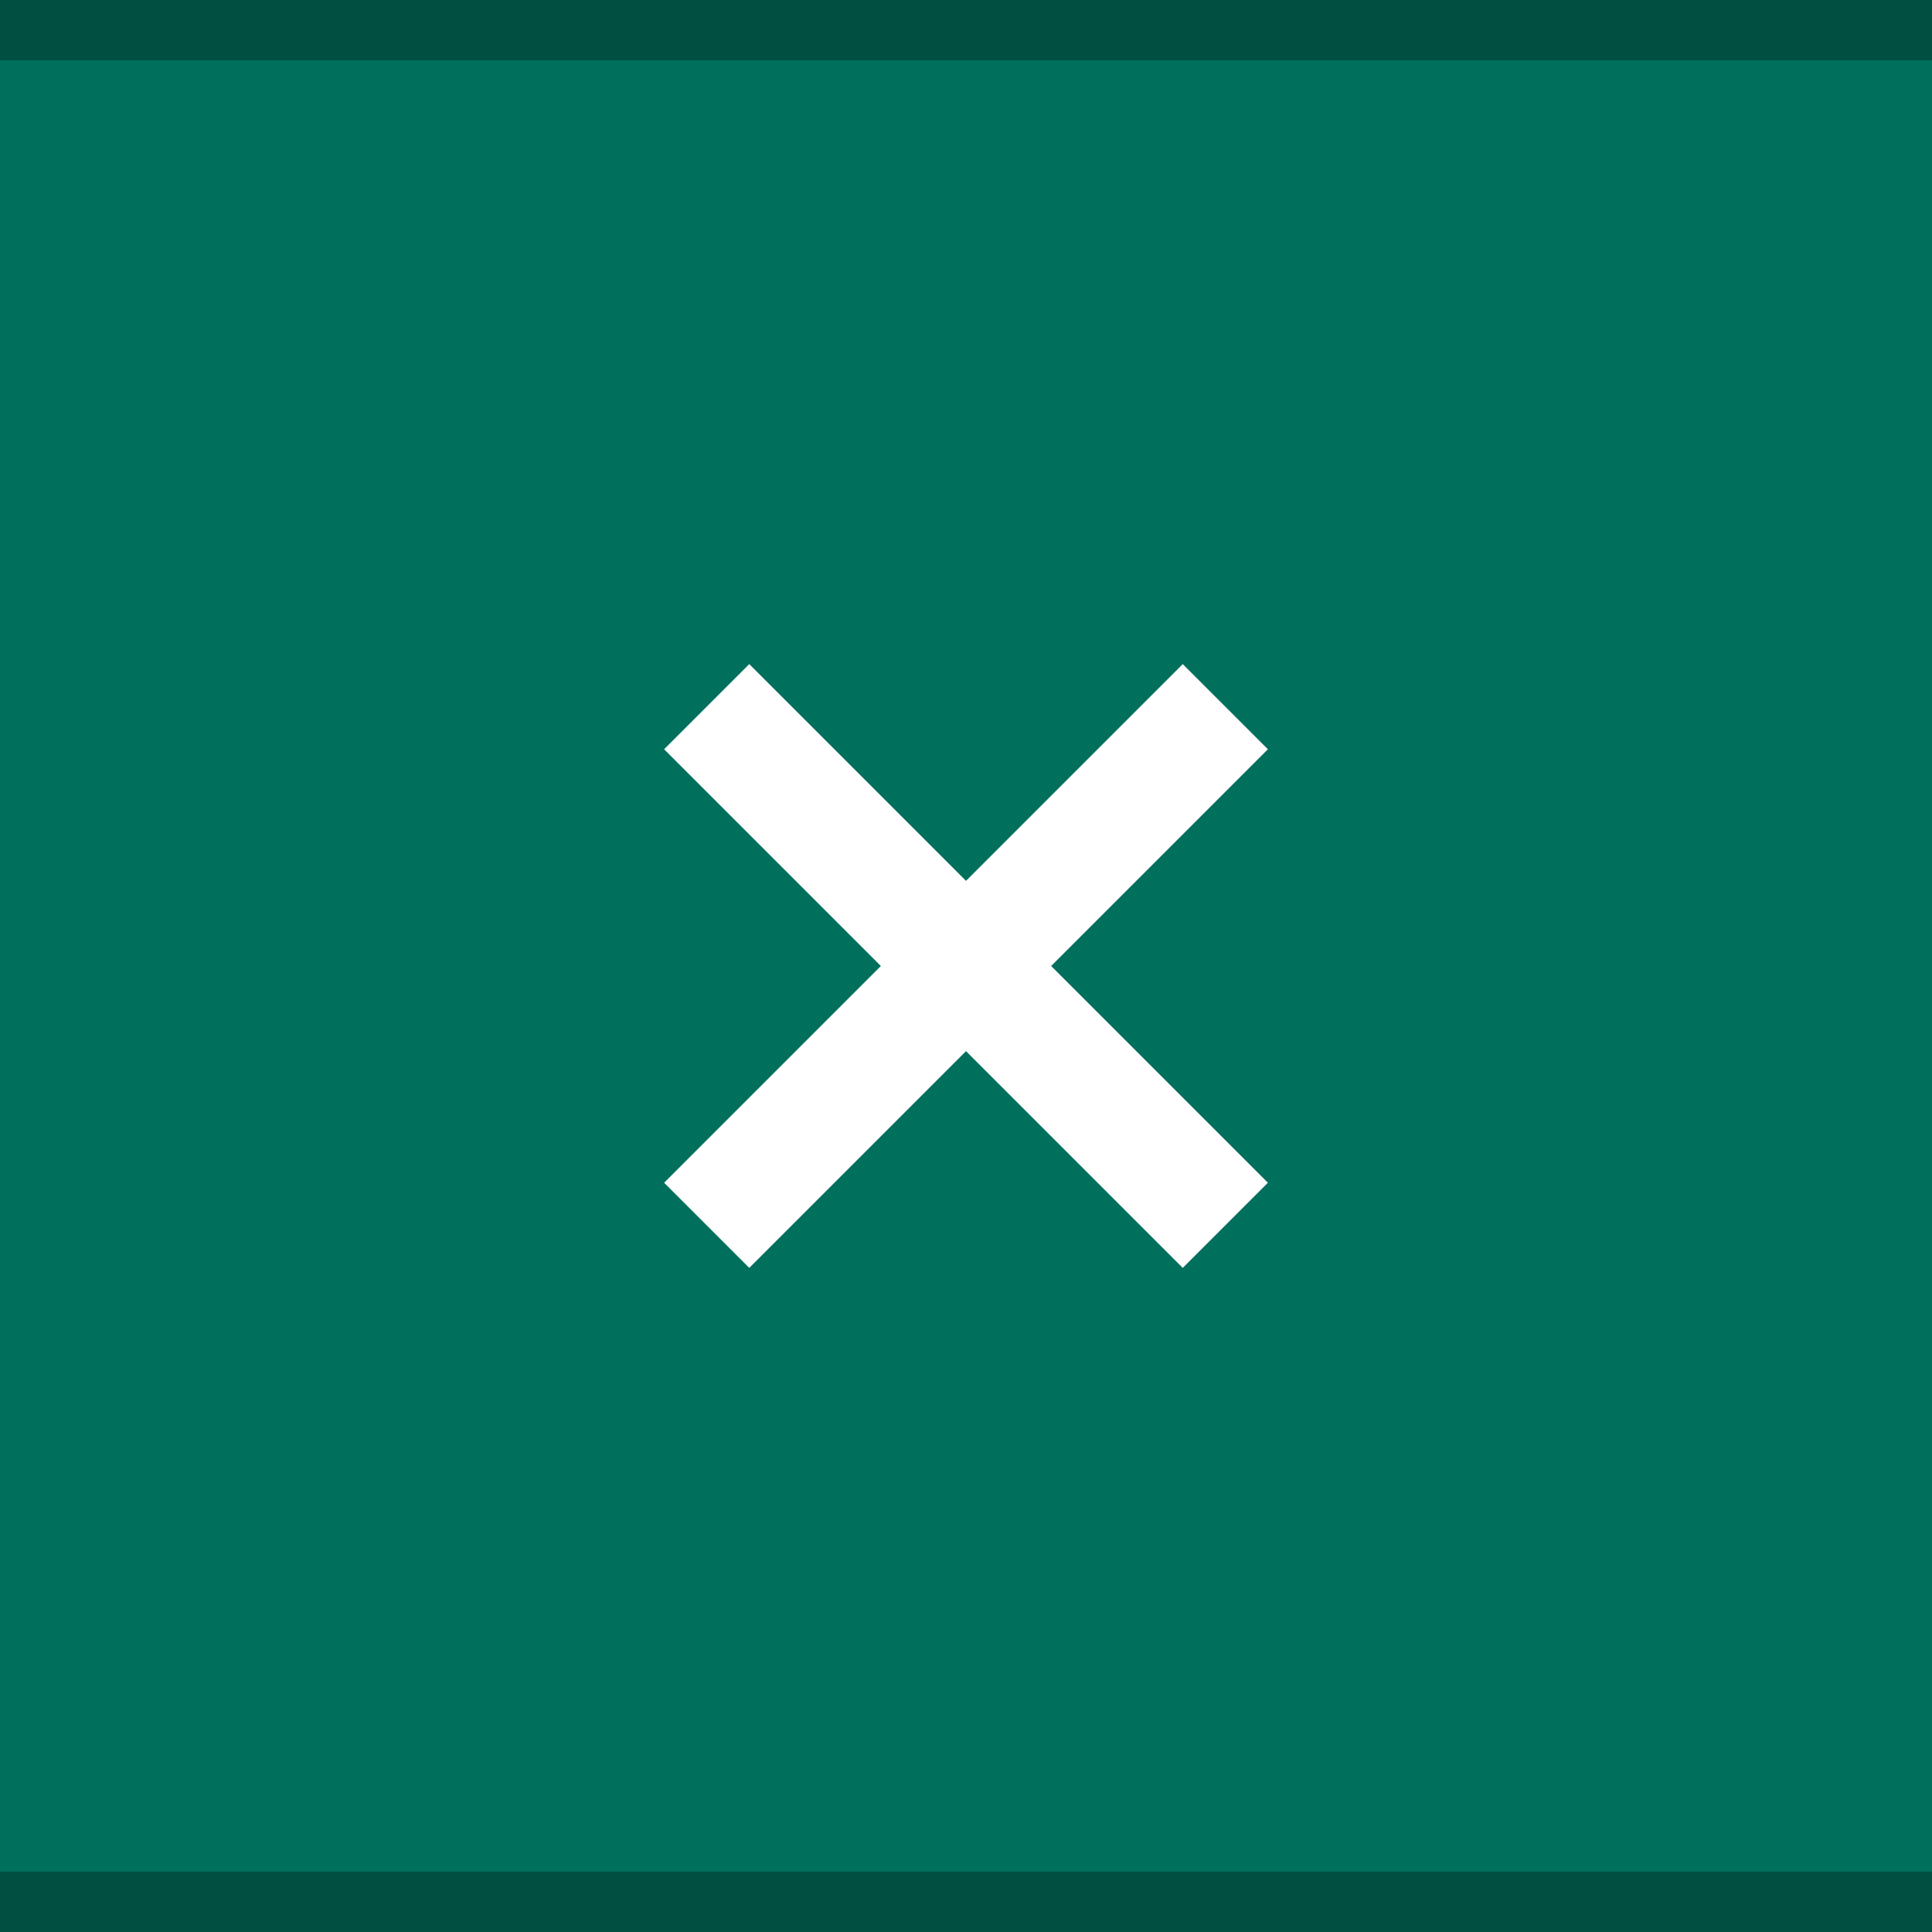
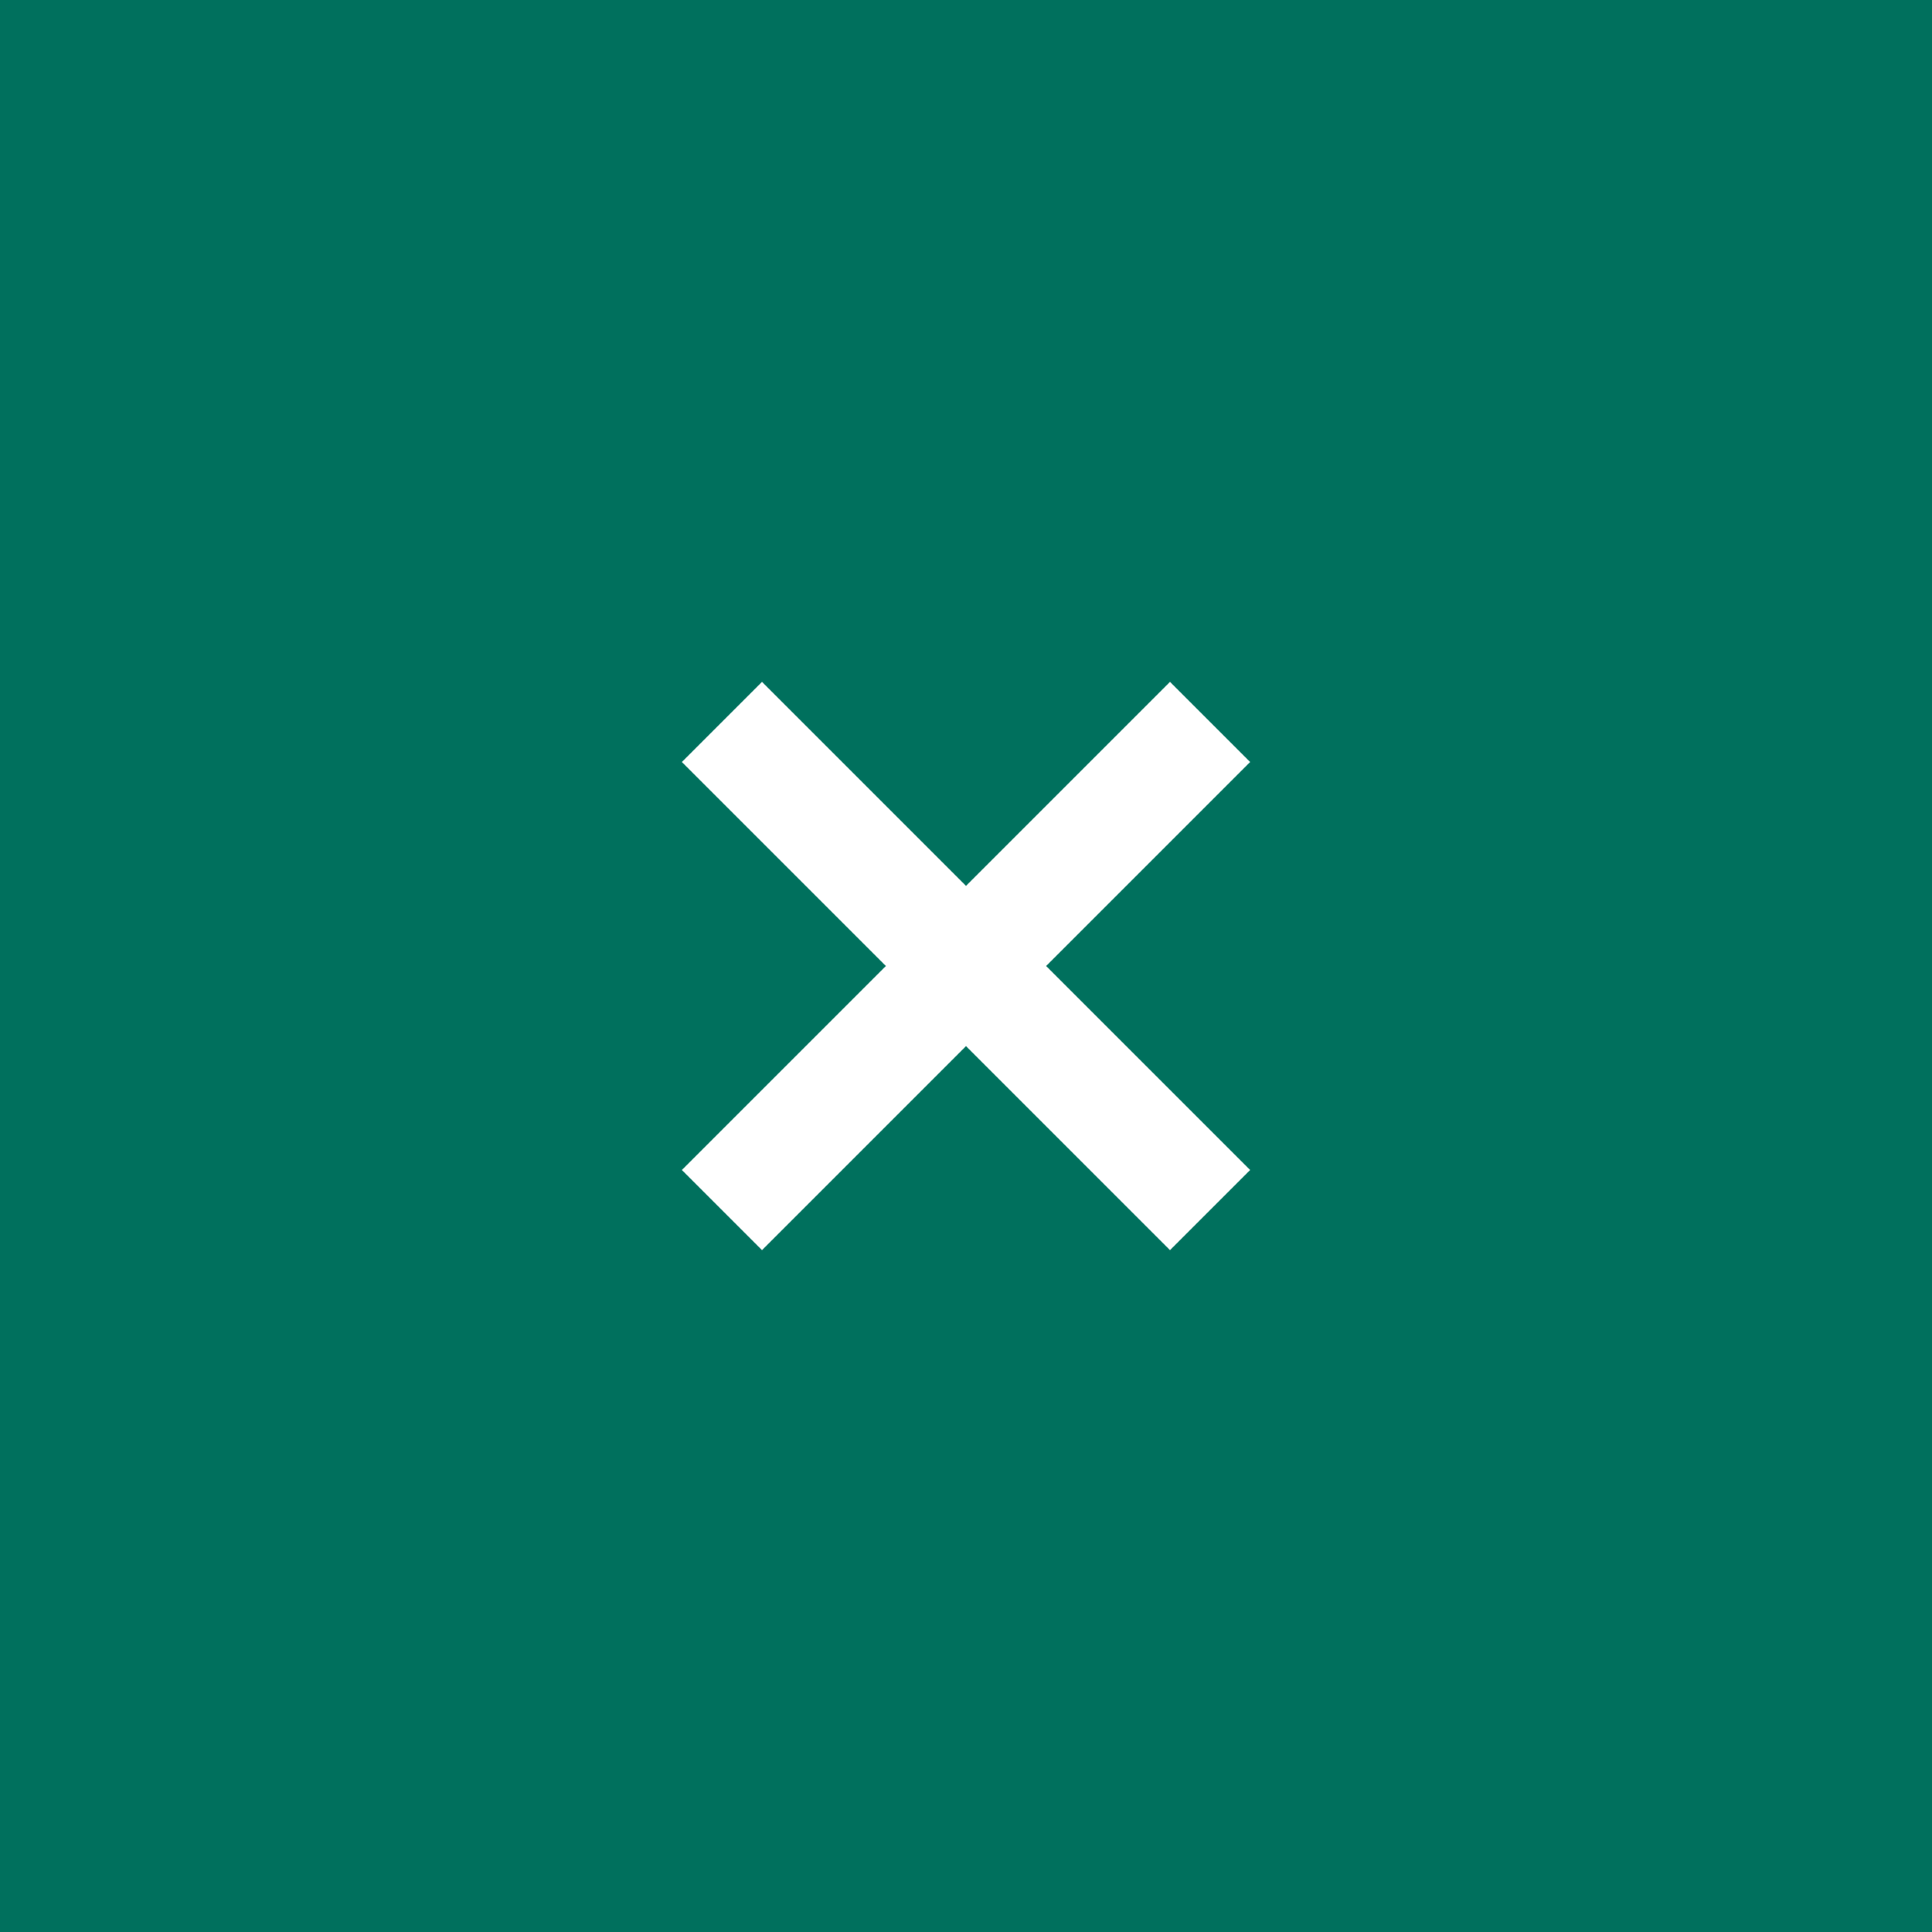
- <svg xmlns="http://www.w3.org/2000/svg" id="svg12" version="1.1" viewBox="0 0 32 32" height="32" width="32">
+ <svg xmlns="http://www.w3.org/2000/svg" id="svg12" version="1.1" viewBox="0 0 34 34" height="34" width="34">
  <defs id="defs16" />
-   <rect style="fill:#00705d;fill-opacity:1" id="rect2" fill="#E0E0E0" height="32" width="32" />
-   <path id="path8" d="M 21,12.41 19.59,11 16,14.59 12.41,11 11,12.41 14.59,16 11,19.59 12.41,21 16,17.41 19.59,21 21,19.59 17.41,16 Z" style="fill:#ffffff;fill-opacity:1" />
-   <rect width="32" height="1" fill="#FFFFFF" fill-opacity="0.4" id="rect166" style="opacity:0.3;fill:#000000;fill-opacity:1" x="0" y="0" />
-   <rect width="32" height="1" fill="#FFFFFF" fill-opacity="0.4" id="rect166-3" style="opacity:0.3;fill:#000000;fill-opacity:1" x="0" y="31" />
+   <rect style="fill:#00705d;fill-opacity:1;stroke-width:1.125" id="rect2" fill="#E0E0E0" height="36" width="36" x="-1" y="-1" />
+   <path id="path8" d="M 22,13.41 20.59,12 17,15.59 13.41,12 12,13.41 15.59,17 12,20.59 13.41,22 17,18.41 20.59,22 22,20.59 18.41,17 Z" style="fill:#ffffff" />
</svg>
